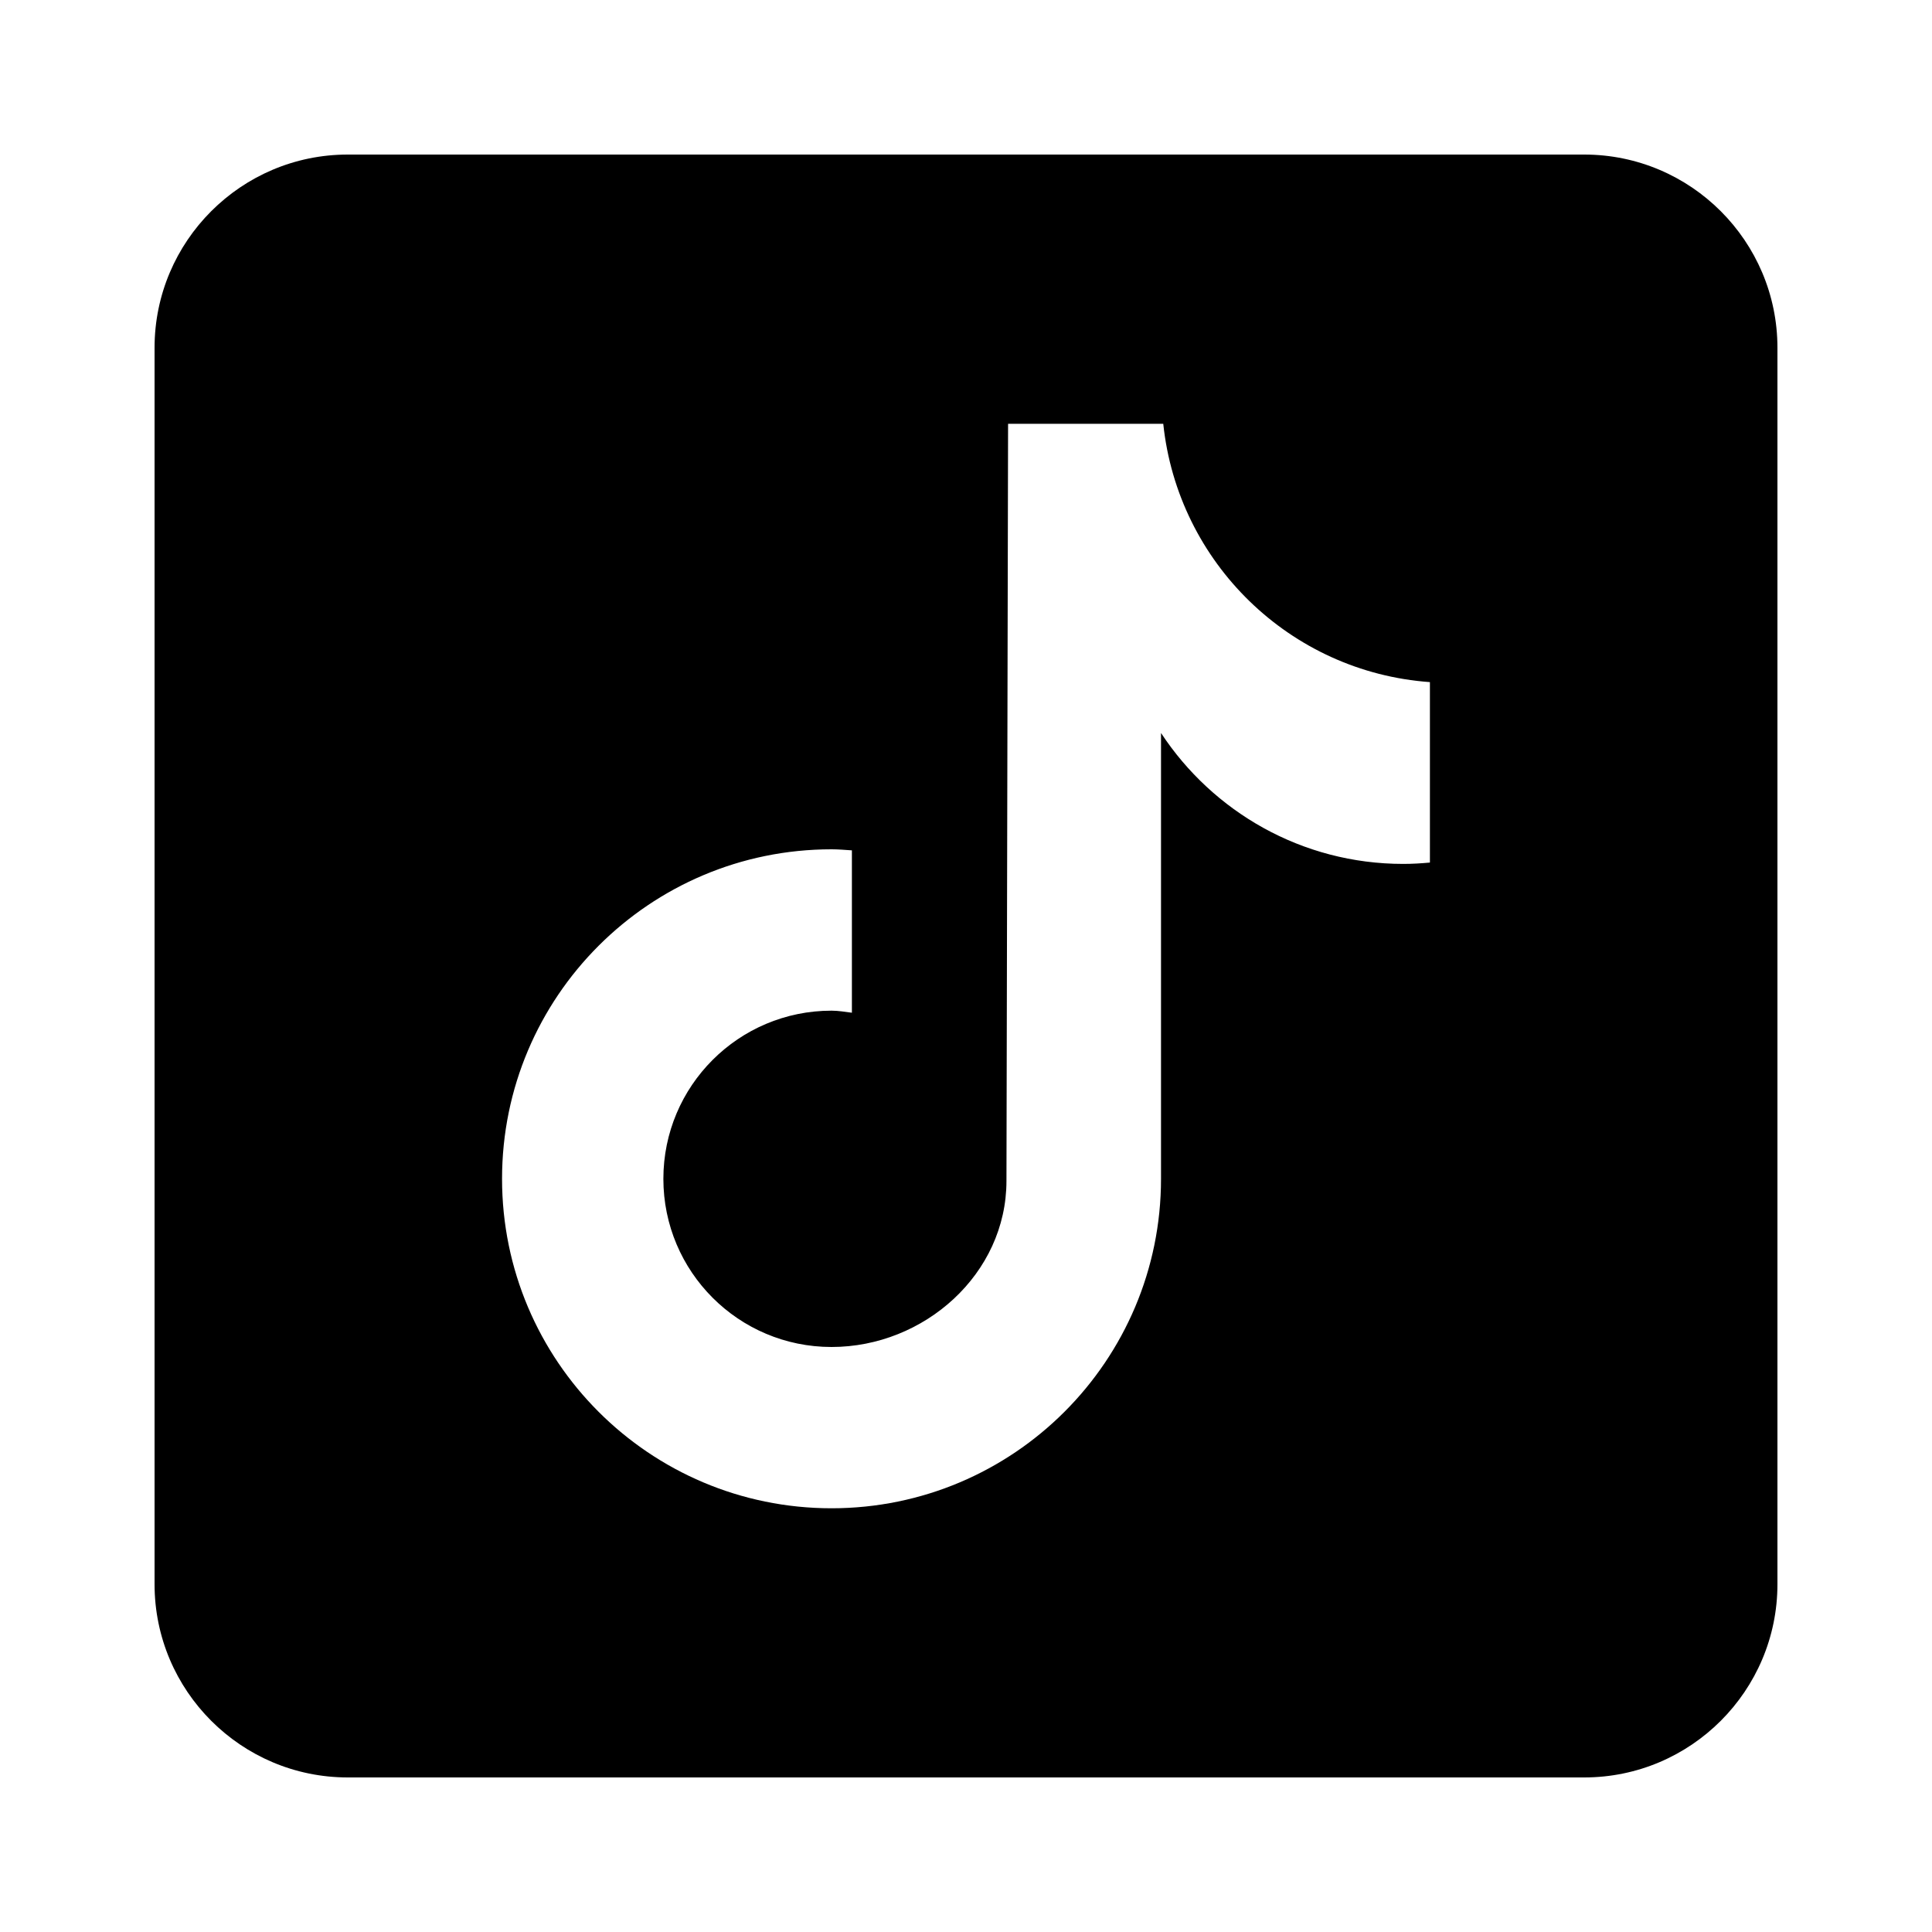
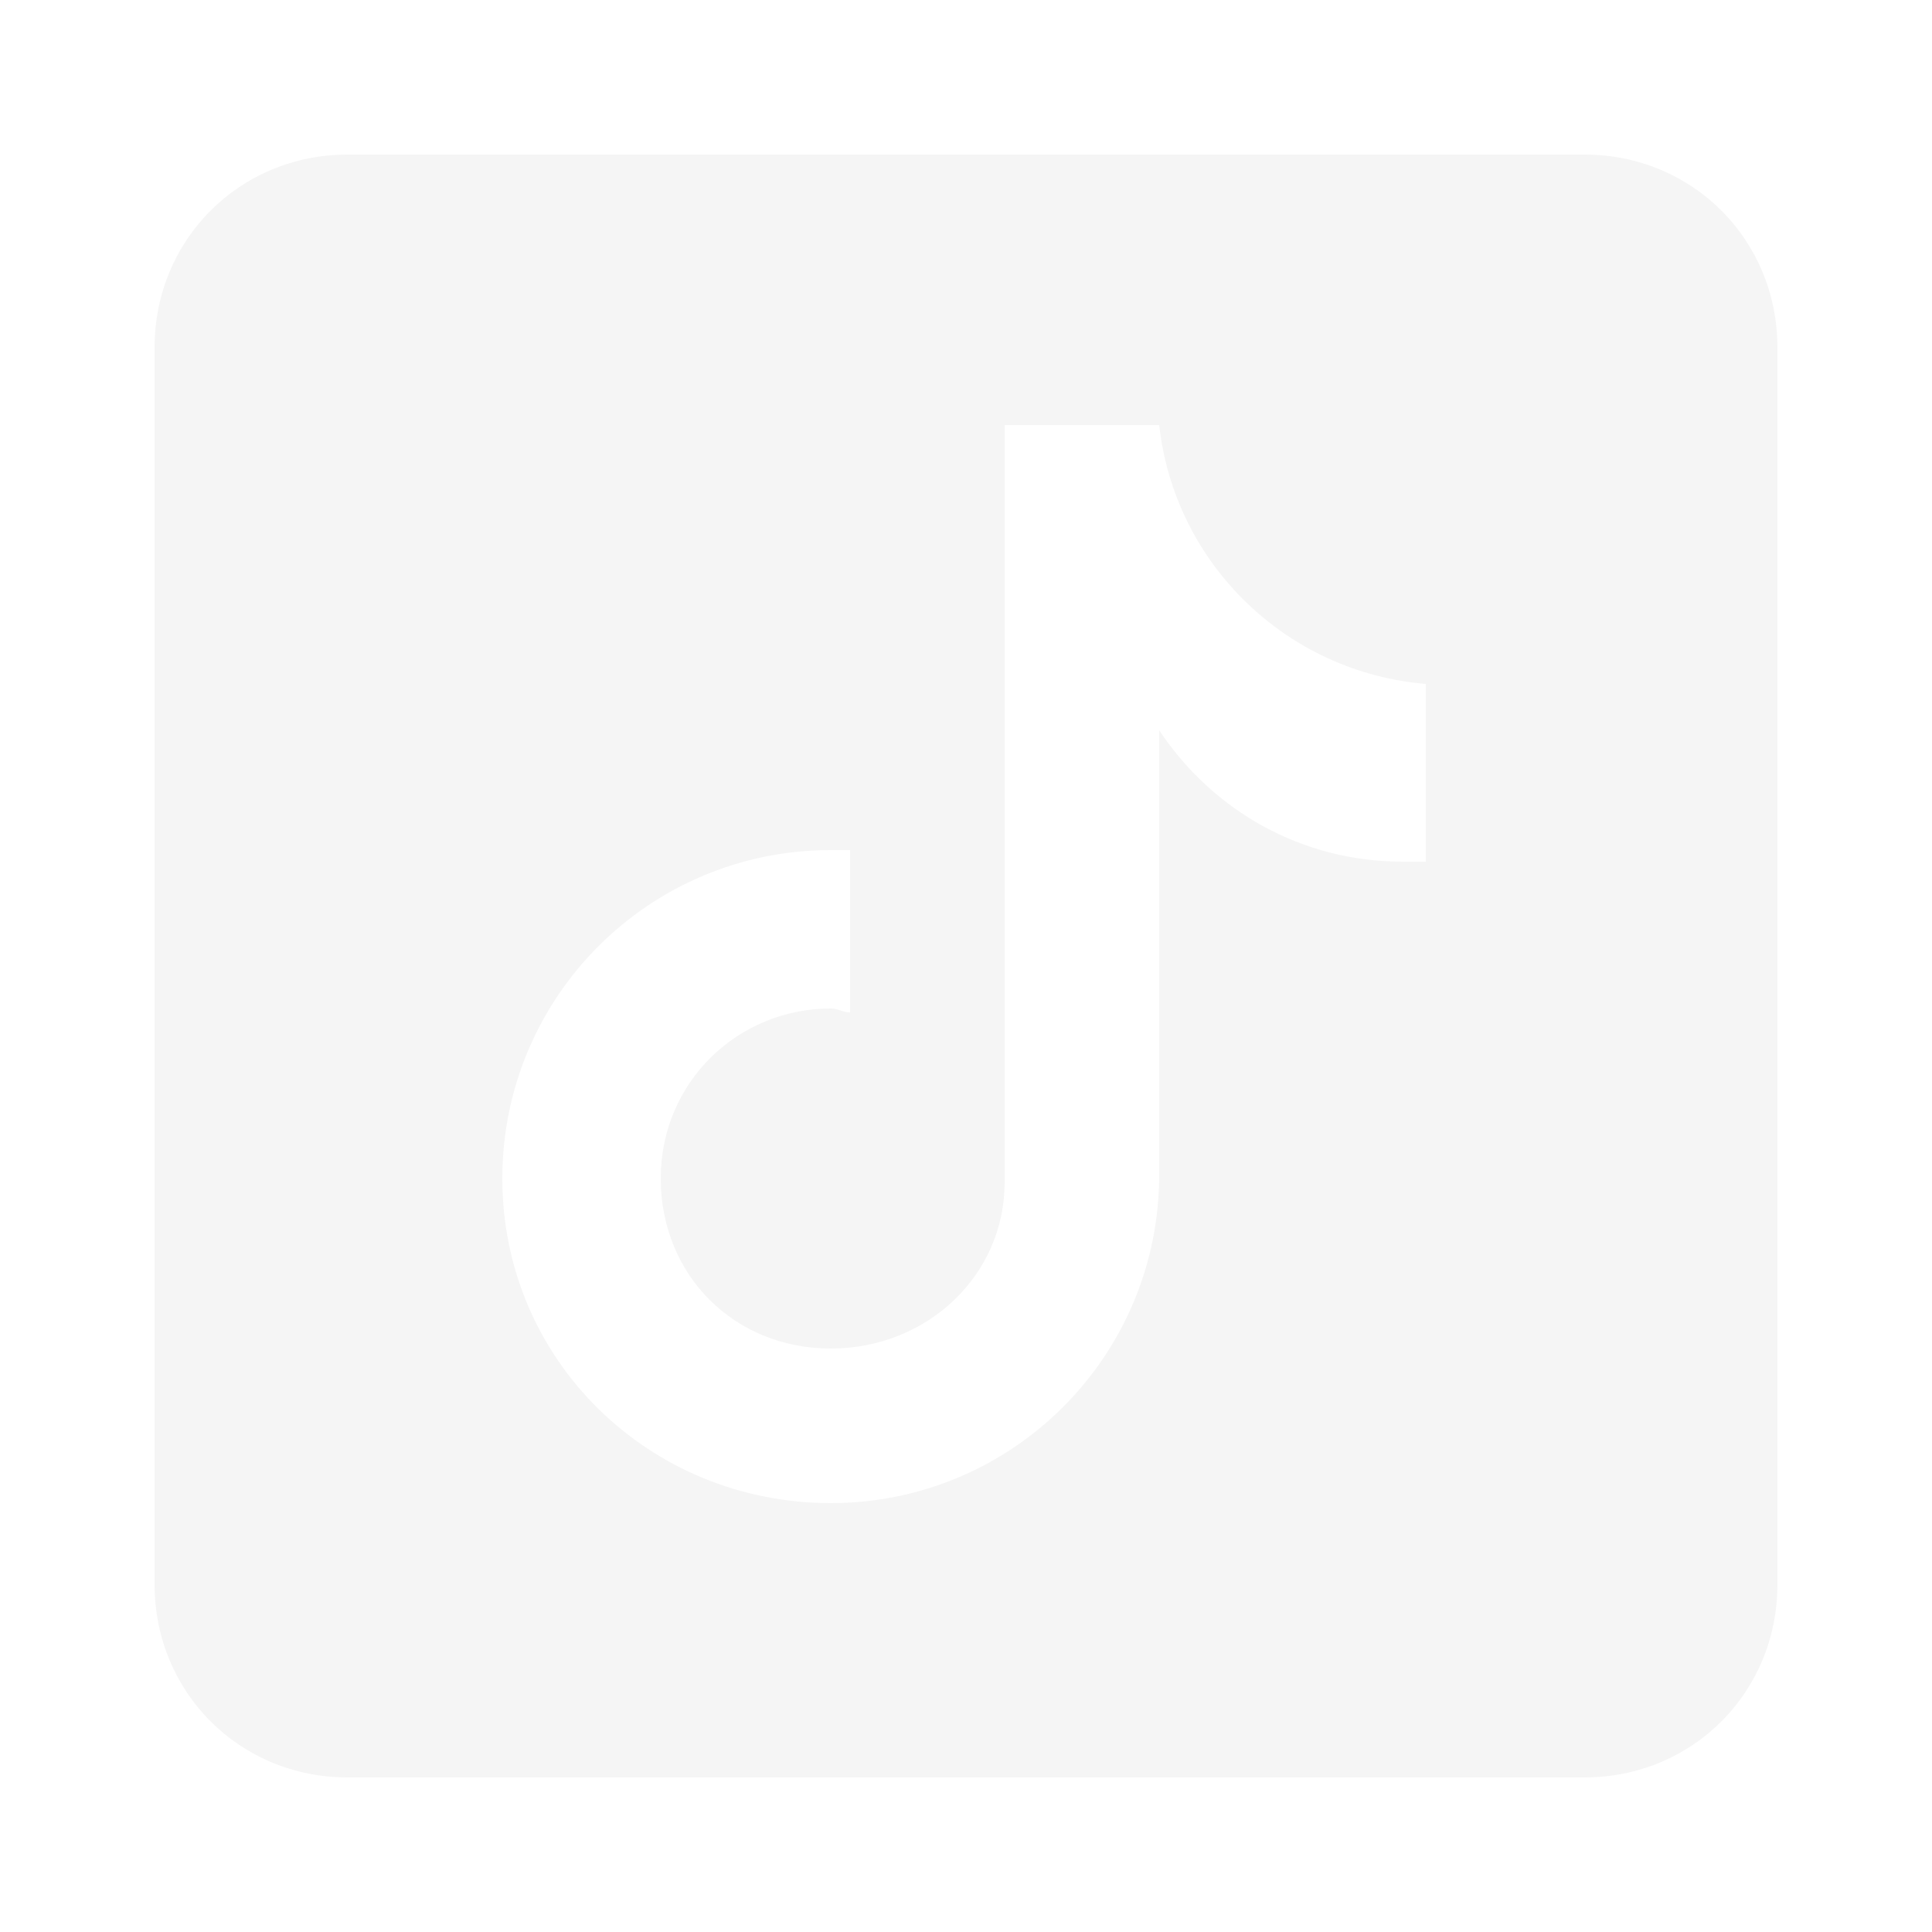
- <svg xmlns="http://www.w3.org/2000/svg" viewBox="0 0 50 50" width="50px" height="50px">
-   <path d="M41,4H9C6.243,4,4,6.243,4,9v32c0,2.757,2.243,5,5,5h32c2.757,0,5-2.243,5-5V9C46,6.243,43.757,4,41,4z M37.006,22.323 c-0.227,0.021-0.457,0.035-0.69,0.035c-2.623,0-4.928-1.349-6.269-3.388c0,5.349,0,11.435,0,11.537c0,4.709-3.818,8.527-8.527,8.527 s-8.527-3.818-8.527-8.527s3.818-8.527,8.527-8.527c0.178,0,0.352,0.016,0.527,0.027v4.202c-0.175-0.021-0.347-0.053-0.527-0.053 c-2.404,0-4.352,1.948-4.352,4.352s1.948,4.352,4.352,4.352s4.527-1.894,4.527-4.298c0-0.095,0.042-19.594,0.042-19.594h4.016 c0.378,3.591,3.277,6.425,6.901,6.685V22.323z" />
+ <svg xmlns="http://www.w3.org/2000/svg" version="1.1" id="Ebene_1" x="0px" y="0px" viewBox="0 0 50 50" style="enable-background:new 0 0 50 50;" xml:space="preserve">
+   <style type="text/css">
+ 	.st0{fill:#F5F5F5;}
+ </style>
+   <path class="st0" d="M41,4H9C6.2,4,4,6.2,4,9v32c0,2.8,2.2,5,5,5h32c2.8,0,5-2.2,5-5V9C46,6.2,43.8,4,41,4z M37,22.3  c-0.2,0-0.5,0-0.7,0c-2.6,0-4.9-1.3-6.3-3.4c0,5.3,0,11.4,0,11.5c0,4.7-3.8,8.5-8.5,8.5S13,35.2,13,30.5s3.8-8.5,8.5-8.5  c0.2,0,0.4,0,0.5,0v4.2c-0.2,0-0.3-0.1-0.5-0.1c-2.4,0-4.4,1.9-4.4,4.4s1.9,4.4,4.4,4.4S26,33,26,30.6c0-0.1,0-19.6,0-19.6h4  c0.4,3.6,3.3,6.4,6.9,6.7V22.3z" />
</svg>
